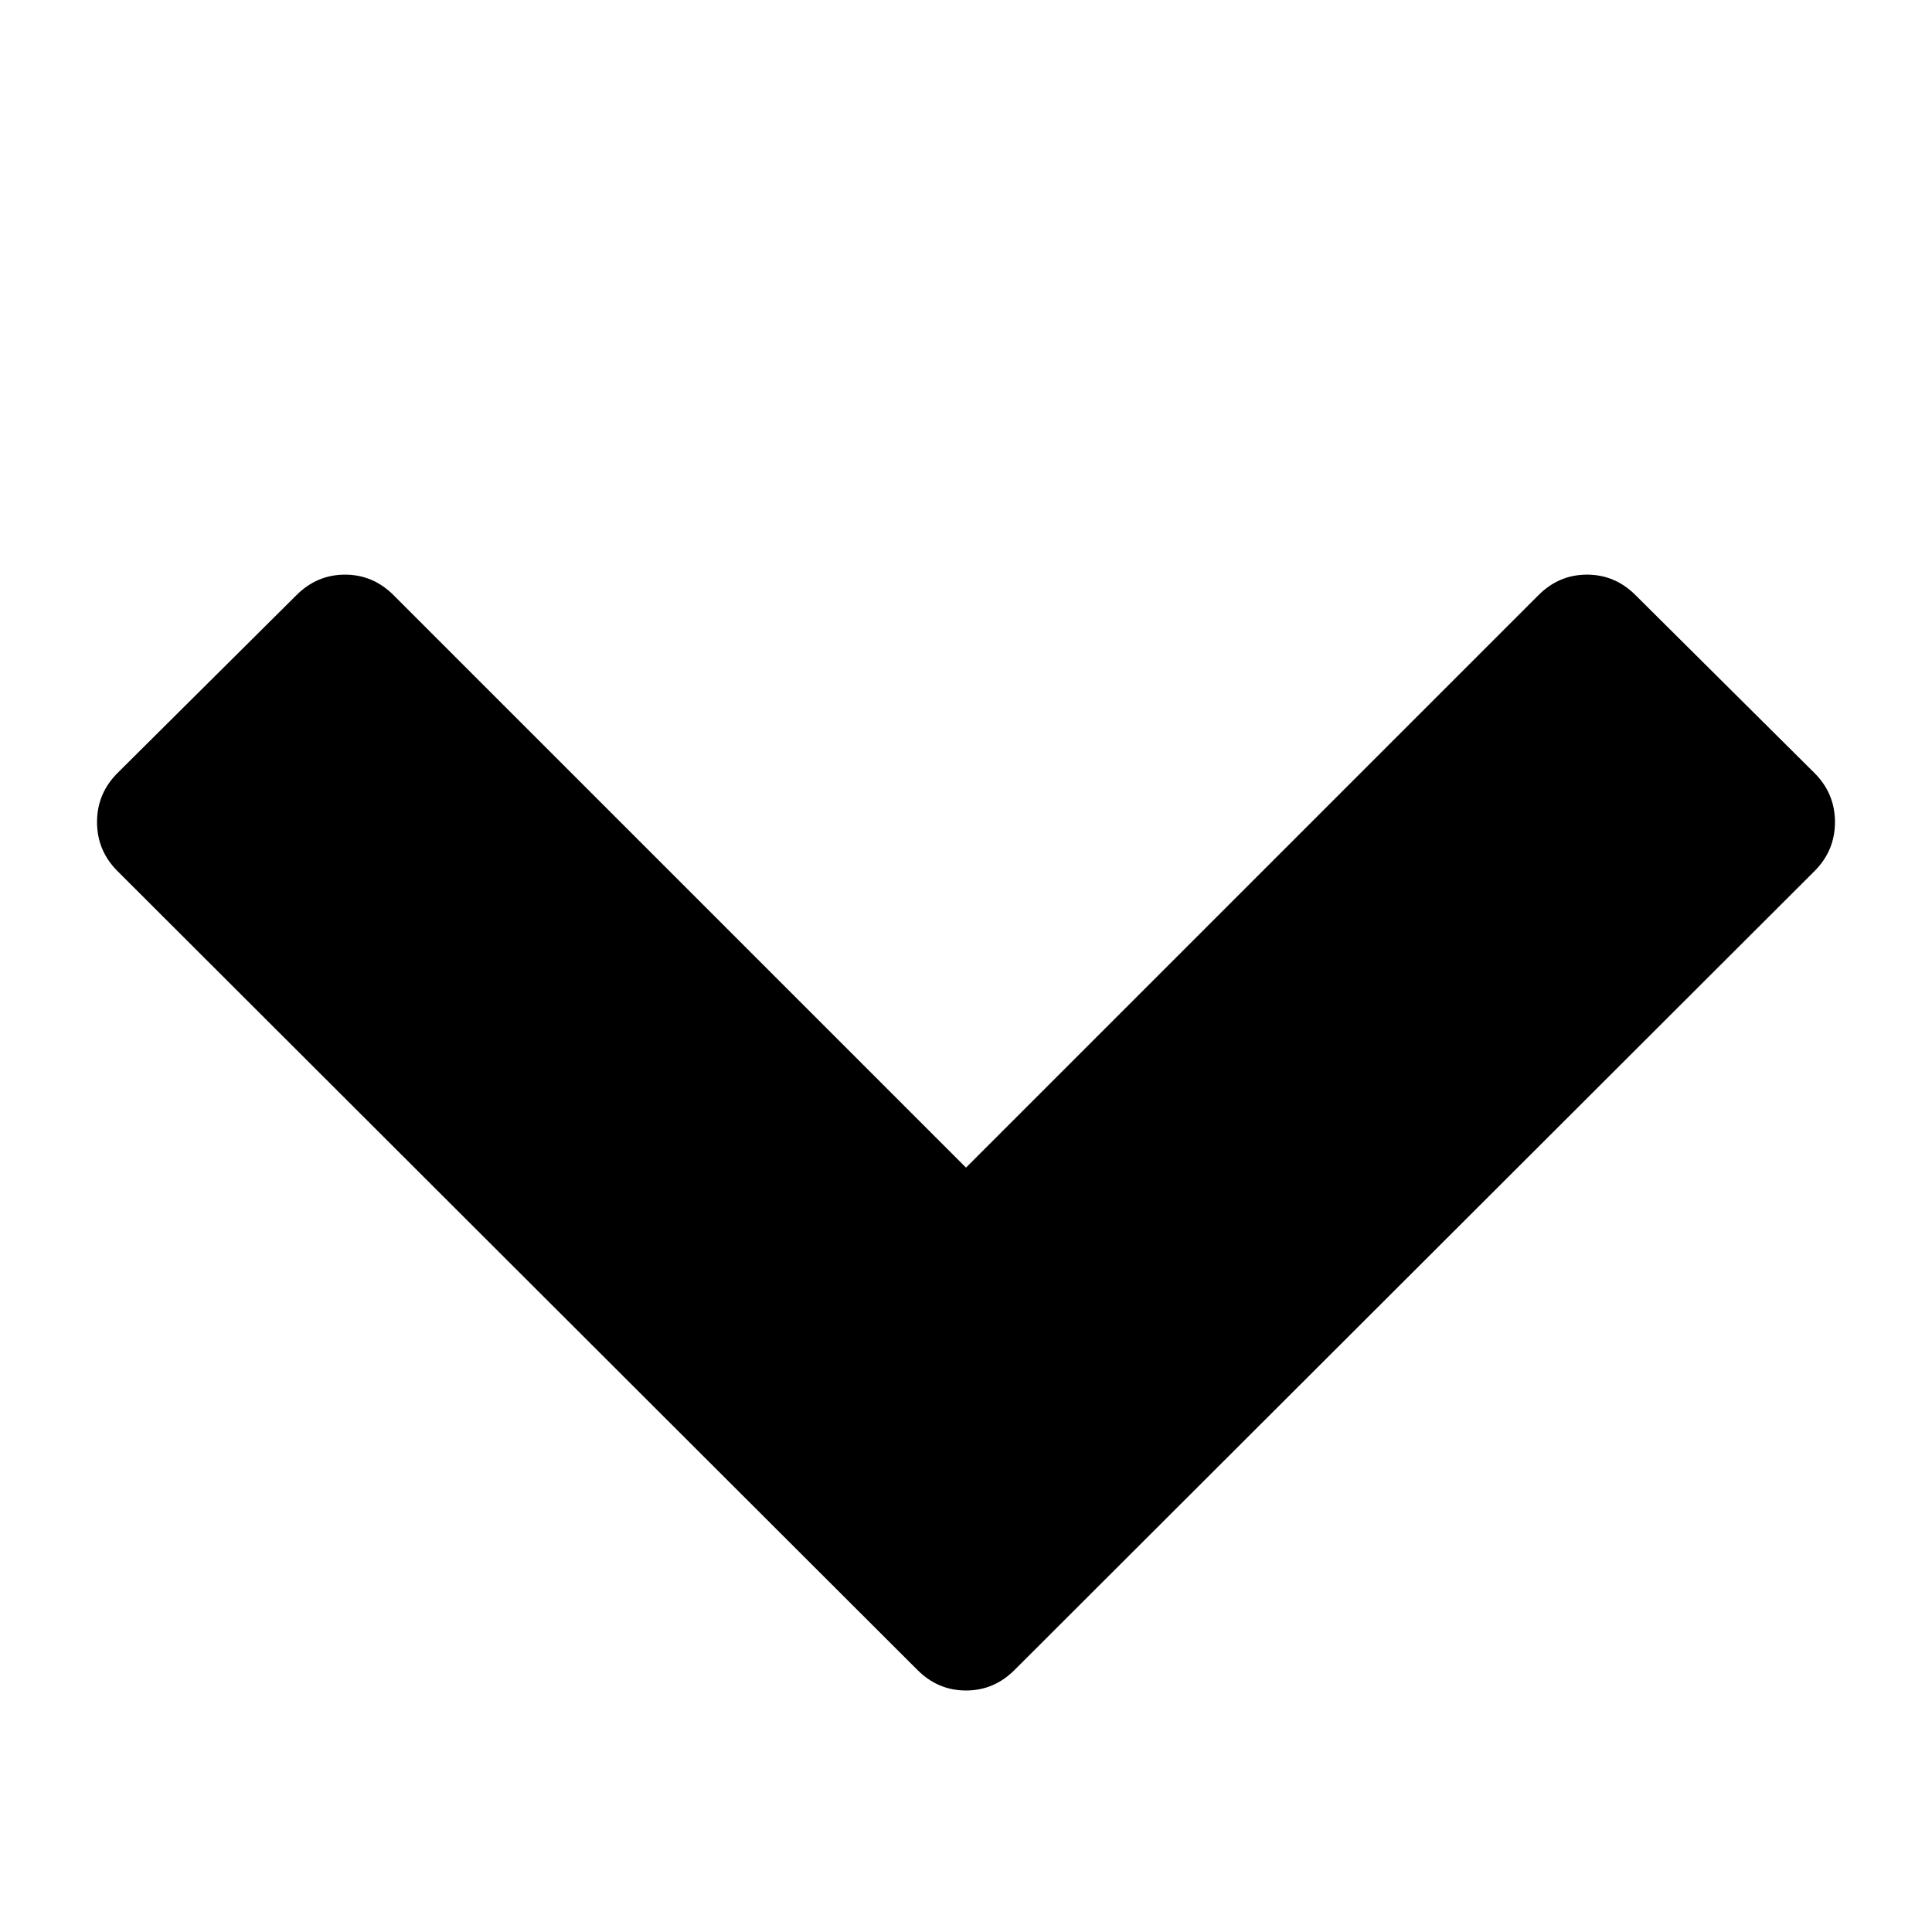
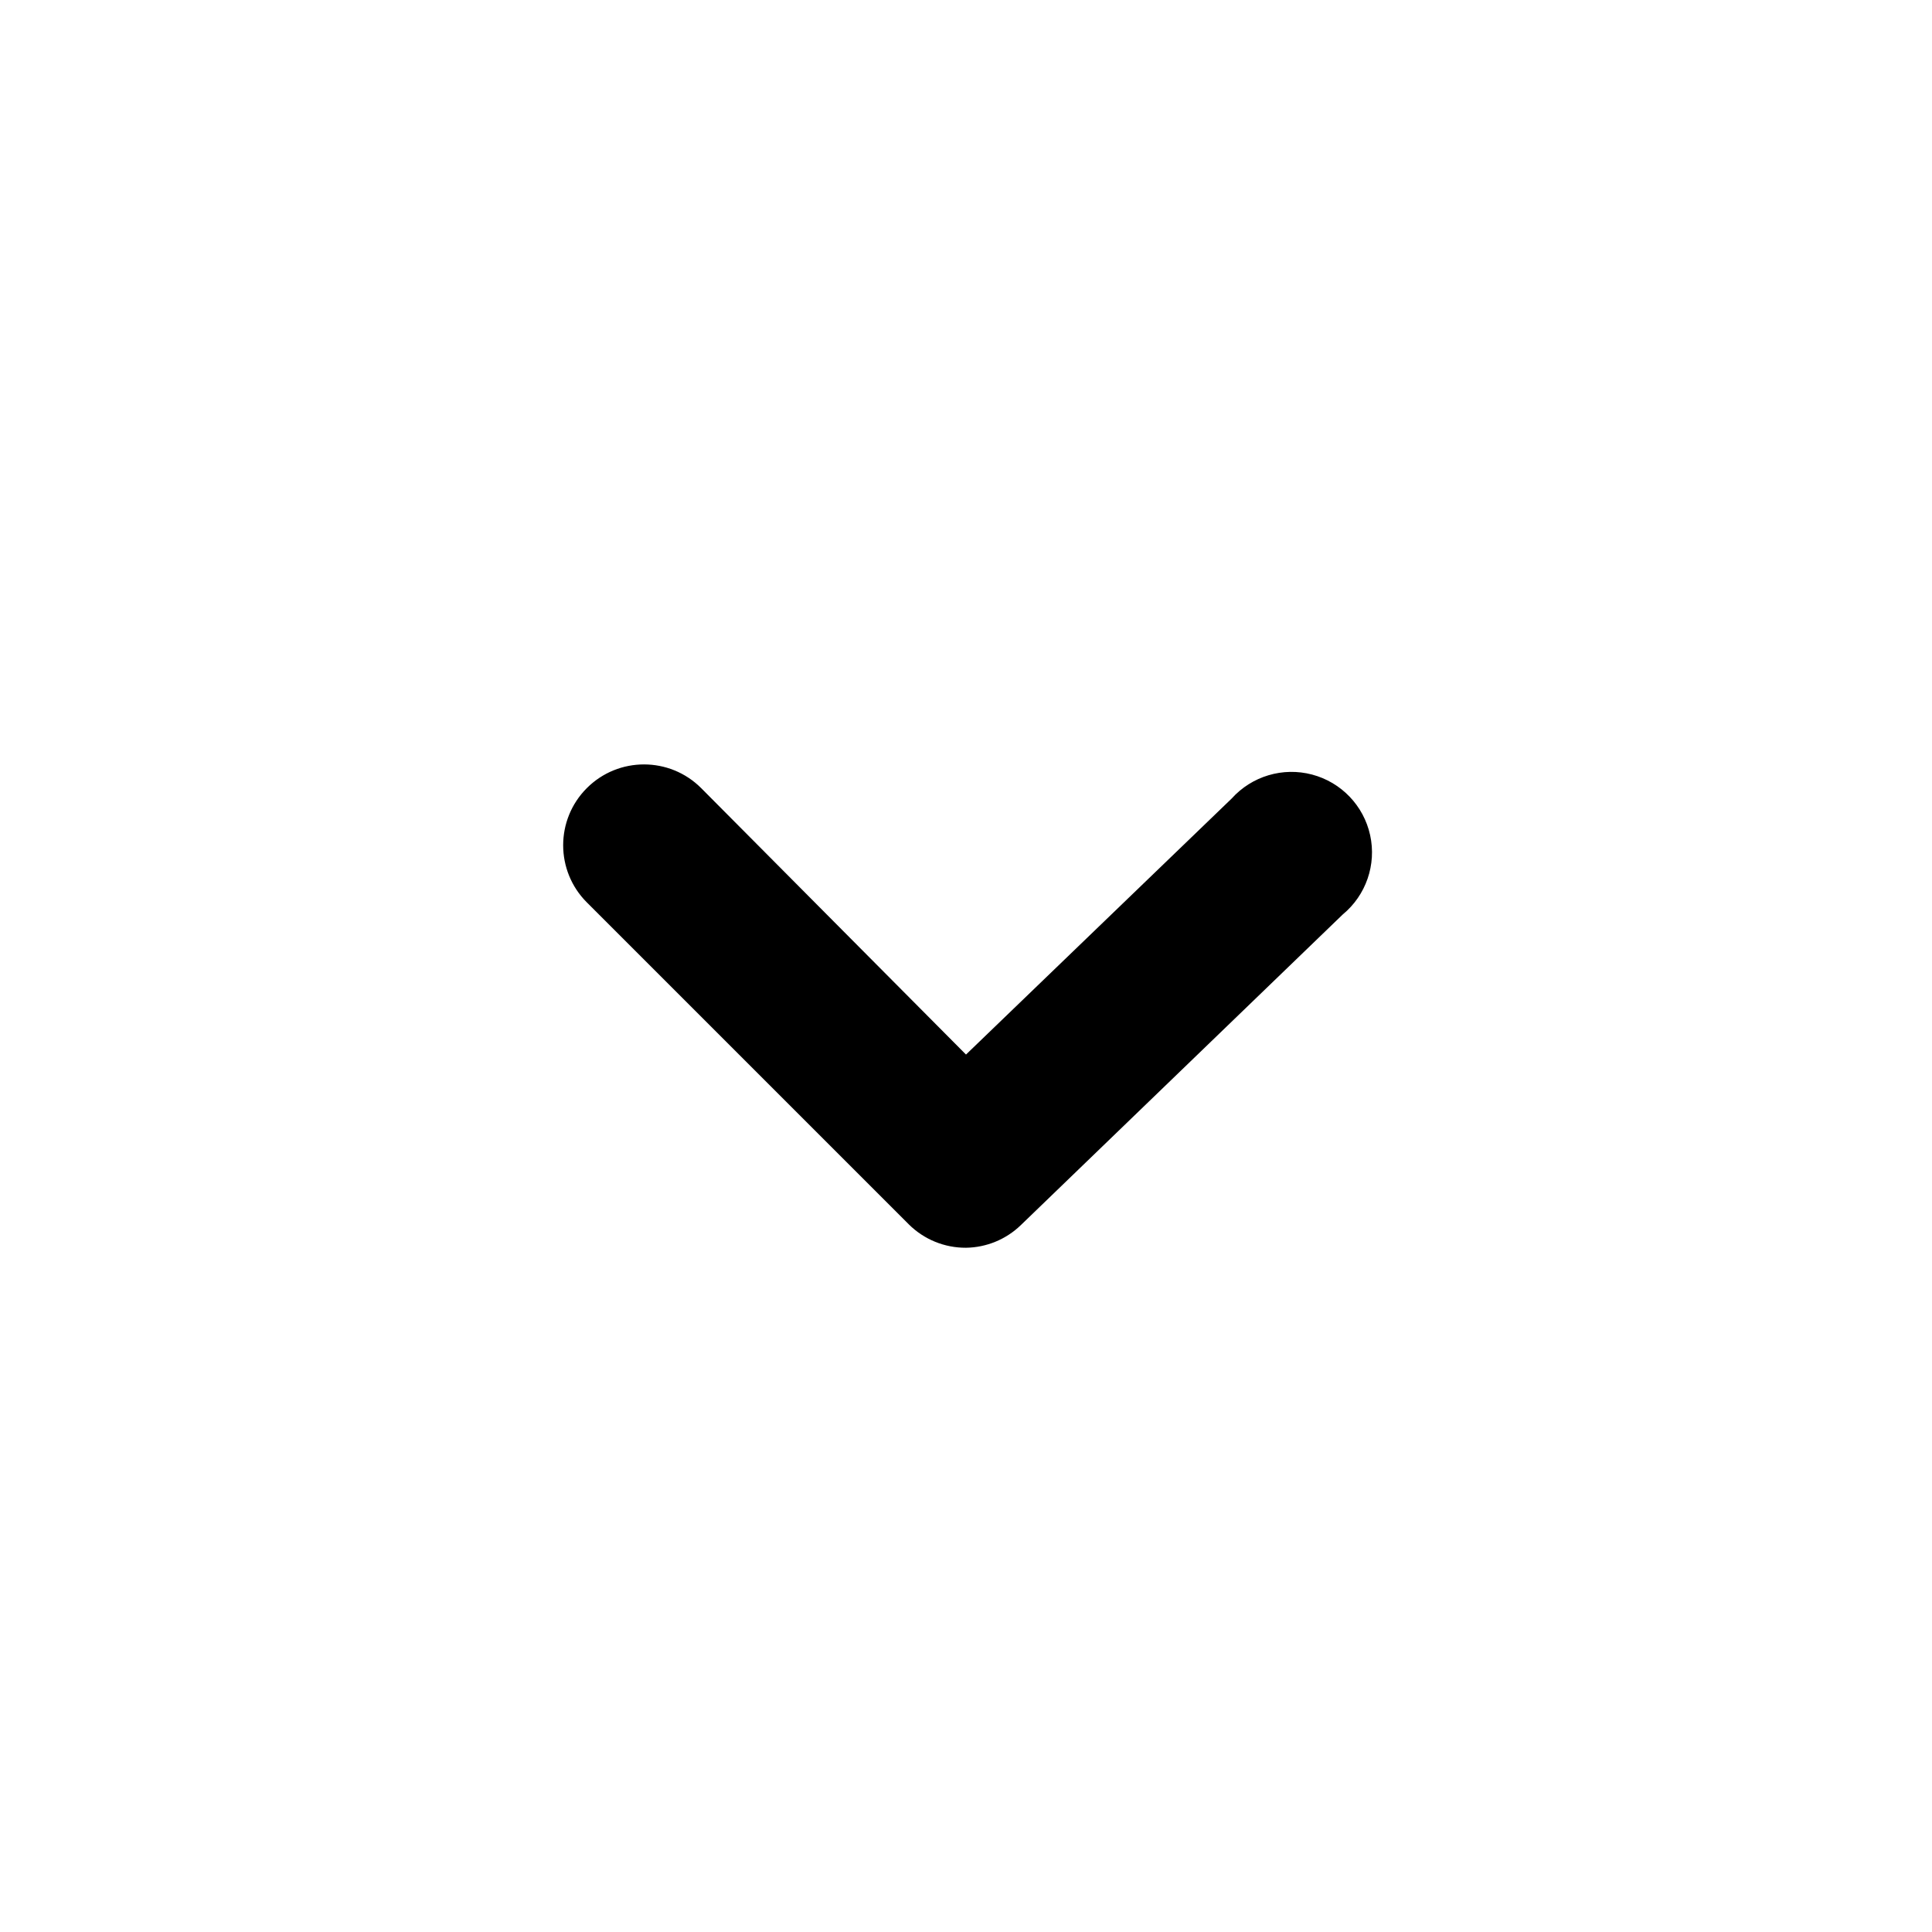
- <svg xmlns="http://www.w3.org/2000/svg" width="1792" height="1792" id="chevron">
-   <path d="m1683 808-742 741q-19 19-45 19t-45-19L109 808q-19-19-19-45.5t19-45.5l166-165q19-19 45-19t45 19l531 531 531-531q19-19 45-19t45 19l166 165q19 19 19 45.5t-19 45.5z" />
+ <svg xmlns="http://www.w3.org/2000/svg" viewBox="0 0 24 24" id="chevron-down">
+   <g data-name="Layer 2">
+     <path d="M12 15.5a1 1 0 0 1-.71-.29l-4-4a1 1 0 1 1 1.42-1.42L12 13.1l3.3-3.18a1 1 0 1 1 1.38 1.44l-4 3.86a1 1 0 0 1-.68.28z" data-name="chevron-down" />
+   </g>
</svg>
